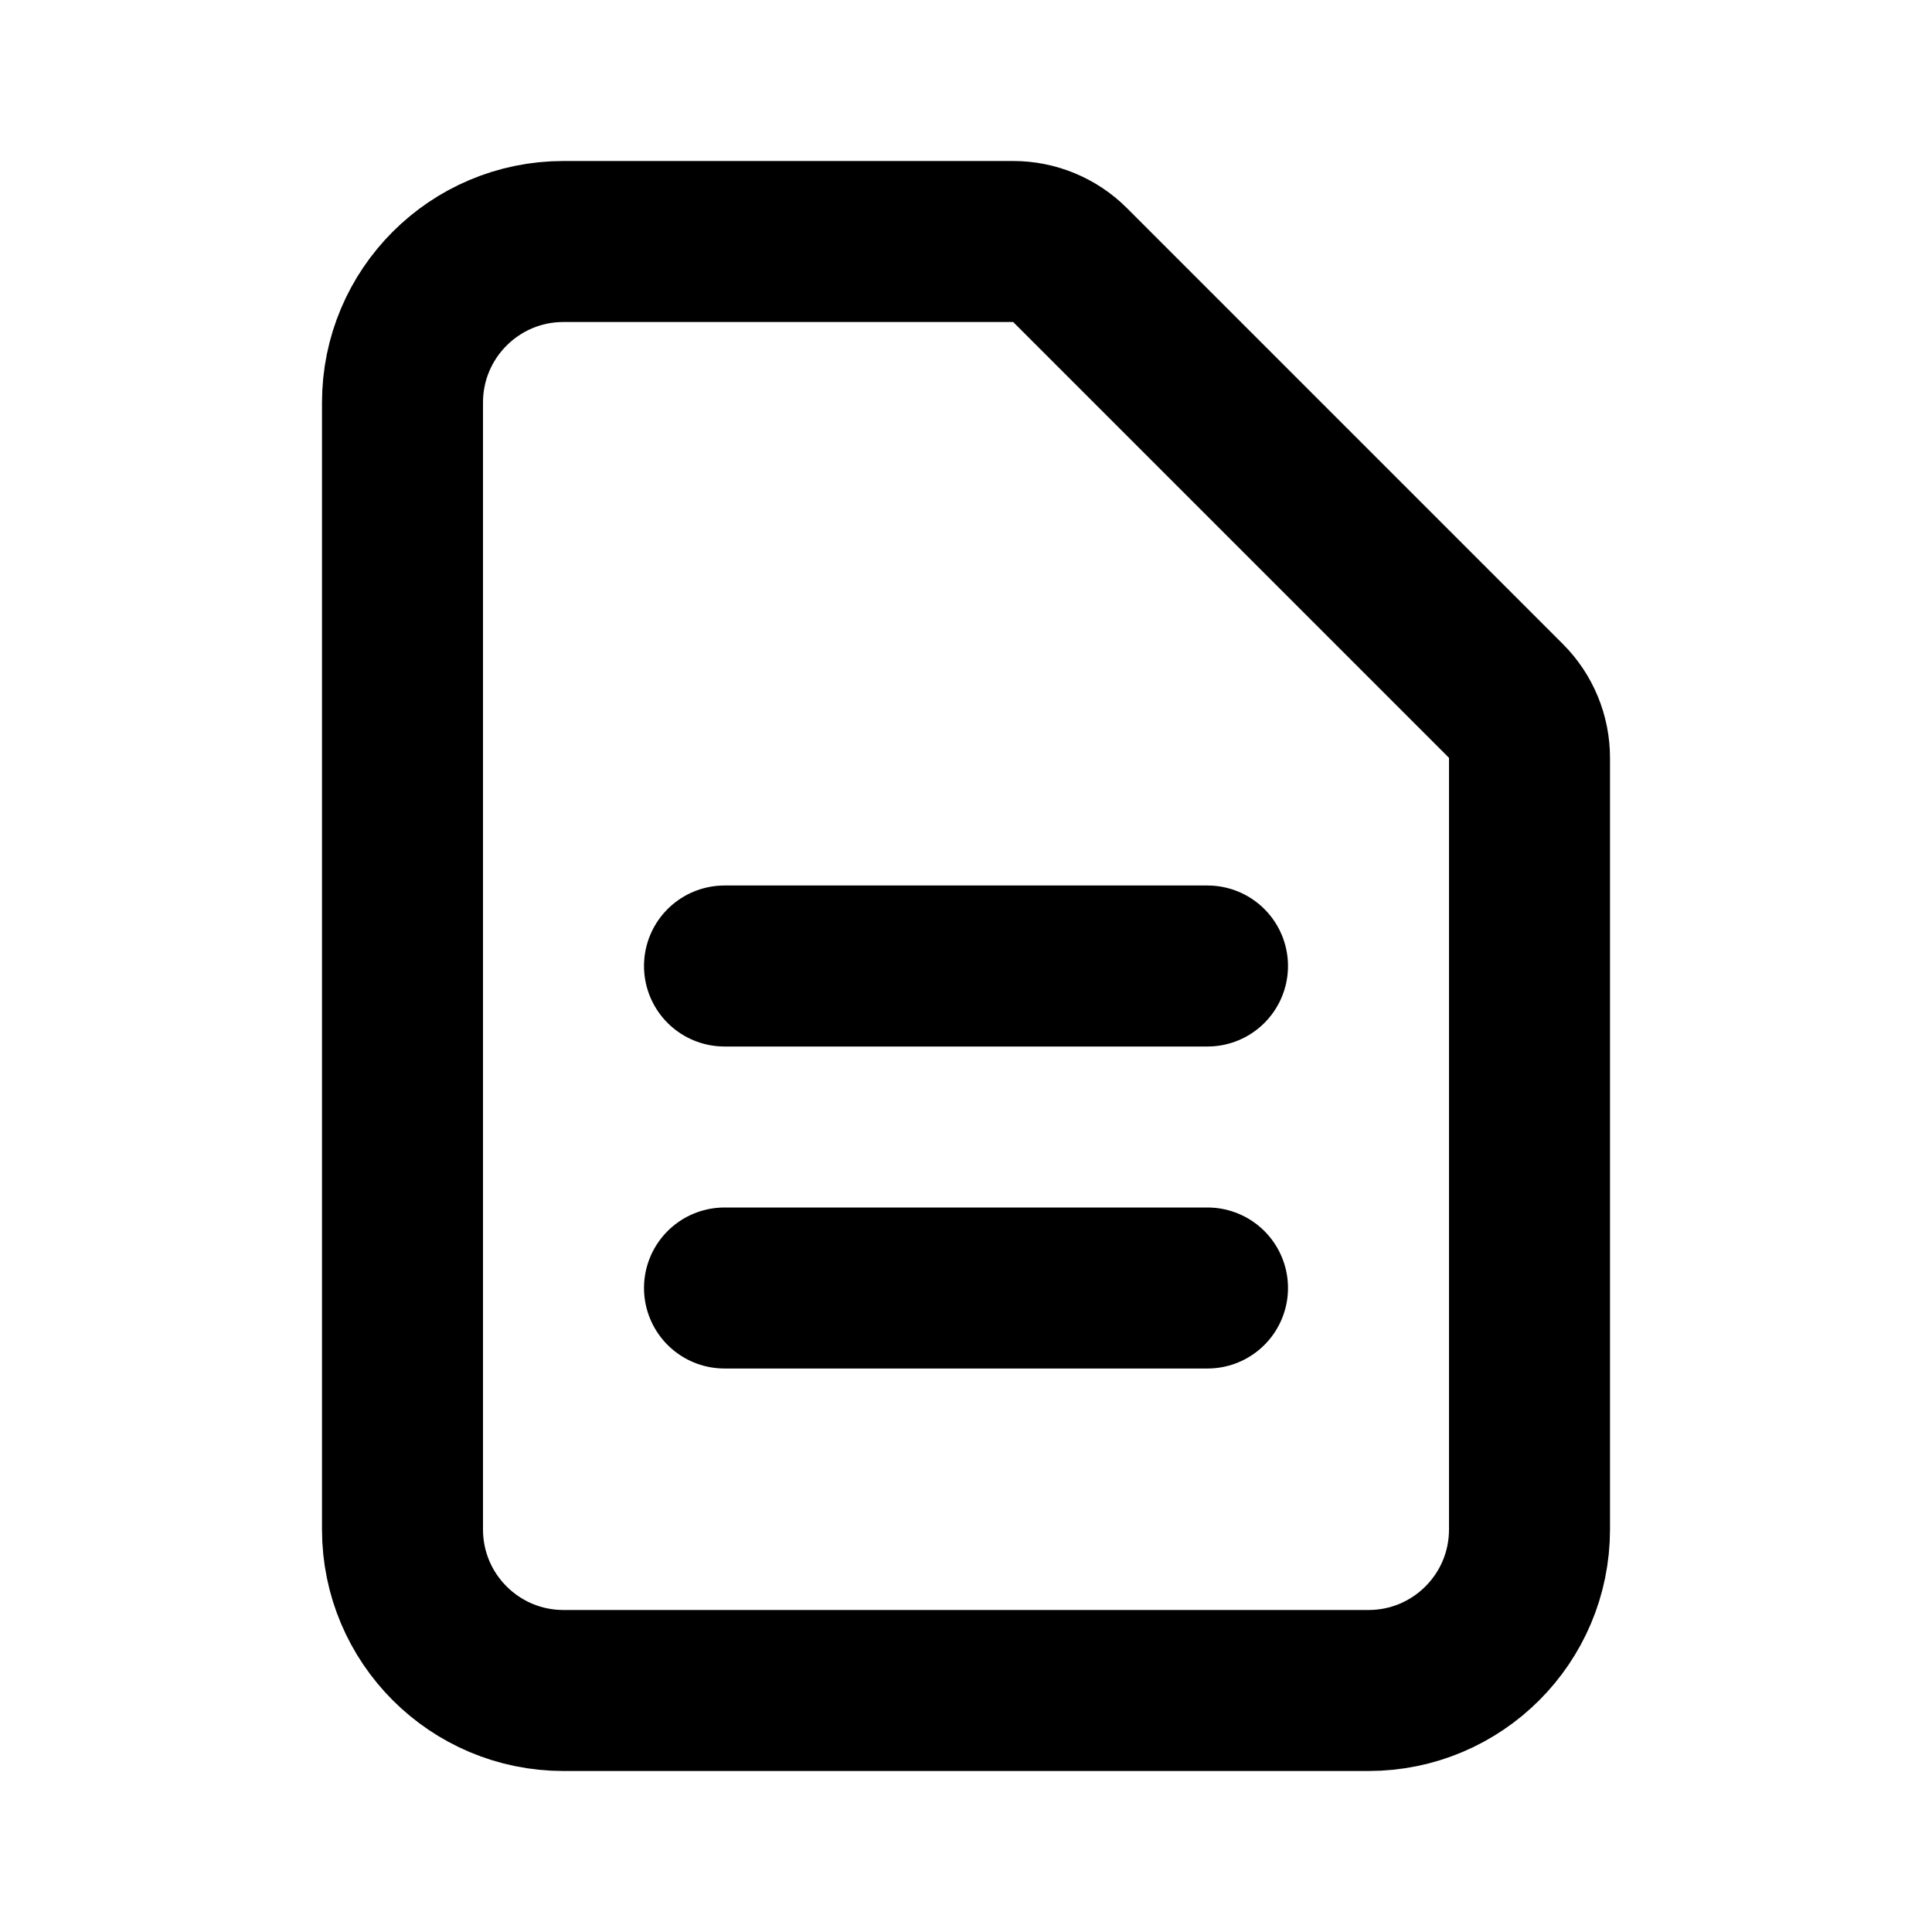
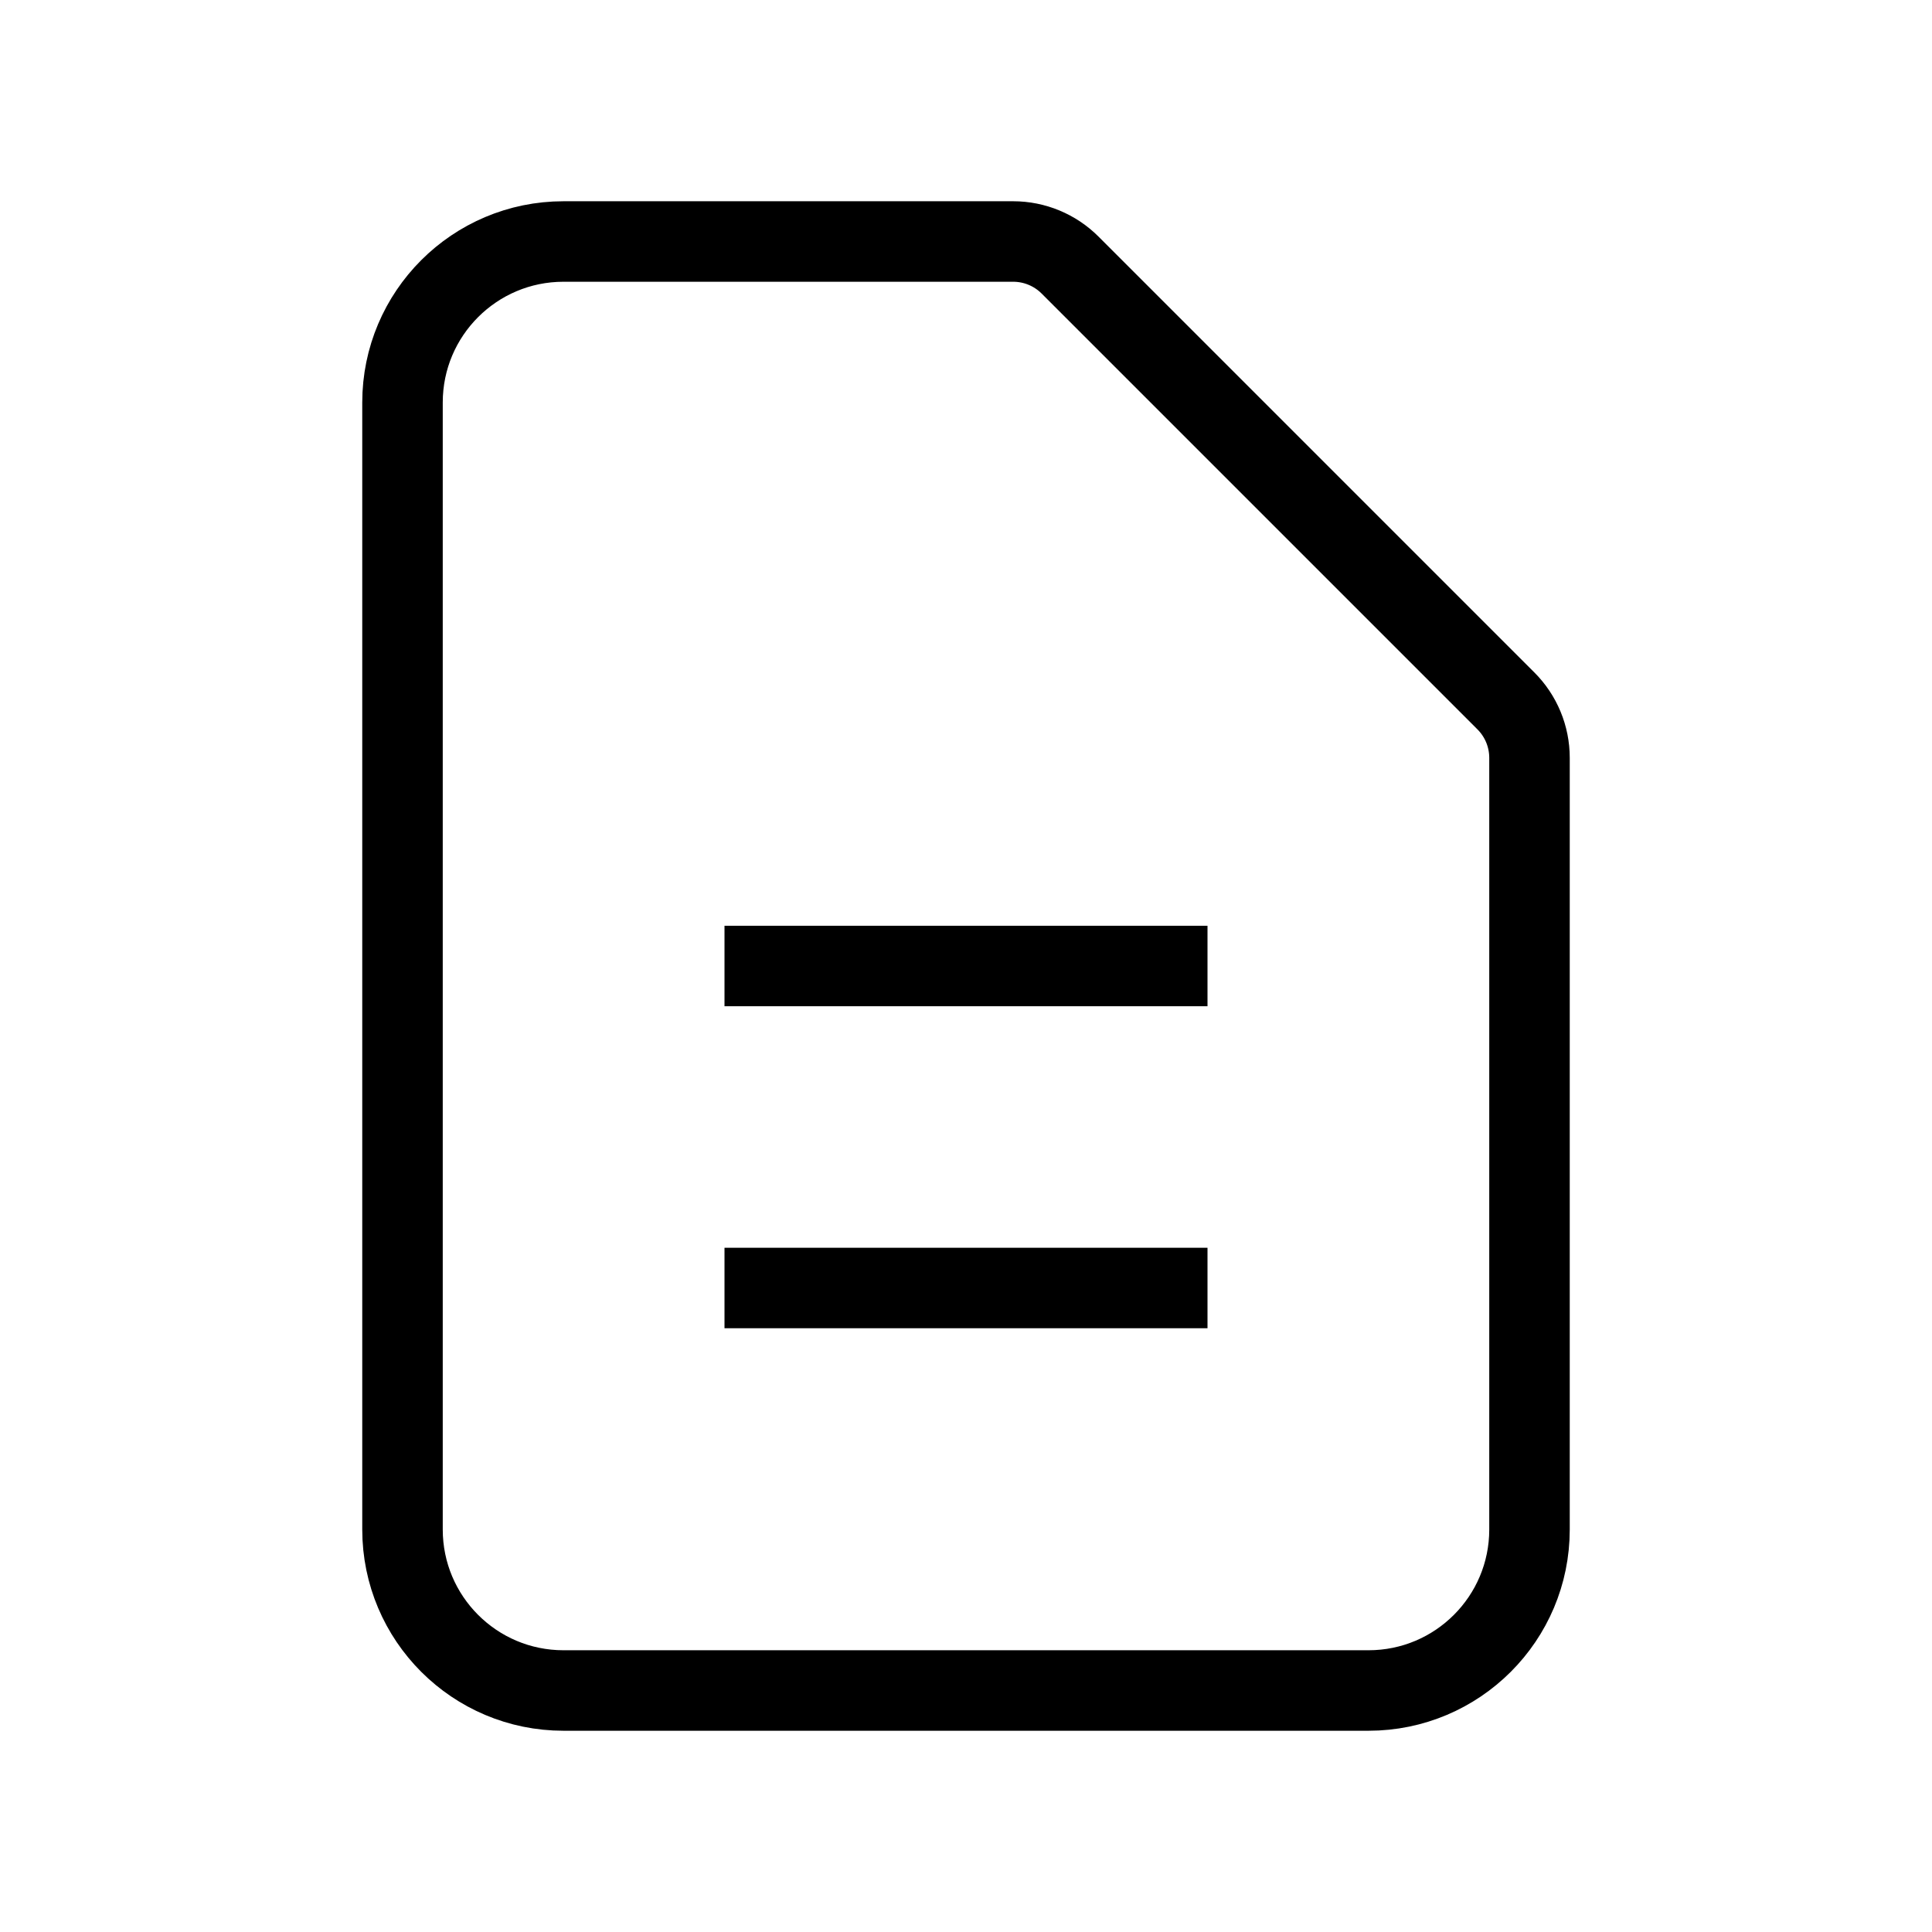
<svg xmlns="http://www.w3.org/2000/svg" className="w-6 h-6" fill="none" stroke="currentColor" viewBox="0 0 24 24">
-   <path stroke-linecap="round" stroke-linejoin="round" stroke-width="2" d="M9 12h6m-6 4h6m2 5H7a2 2 0 01-2-2V5a2 2 0 012-2h5.586a1 1 0 01.707.293l5.414 5.414a1 1 0 01.293.707V19a2 2 0 01-2 2z" />
+   <path strokeLinecap="round" strokeLinejoin="round" strokeWidth="2" d="M9 12h6m-6 4h6m2 5H7a2 2 0 01-2-2V5a2 2 0 012-2h5.586a1 1 0 01.707.293l5.414 5.414a1 1 0 01.293.707V19a2 2 0 01-2 2z" />
</svg>
